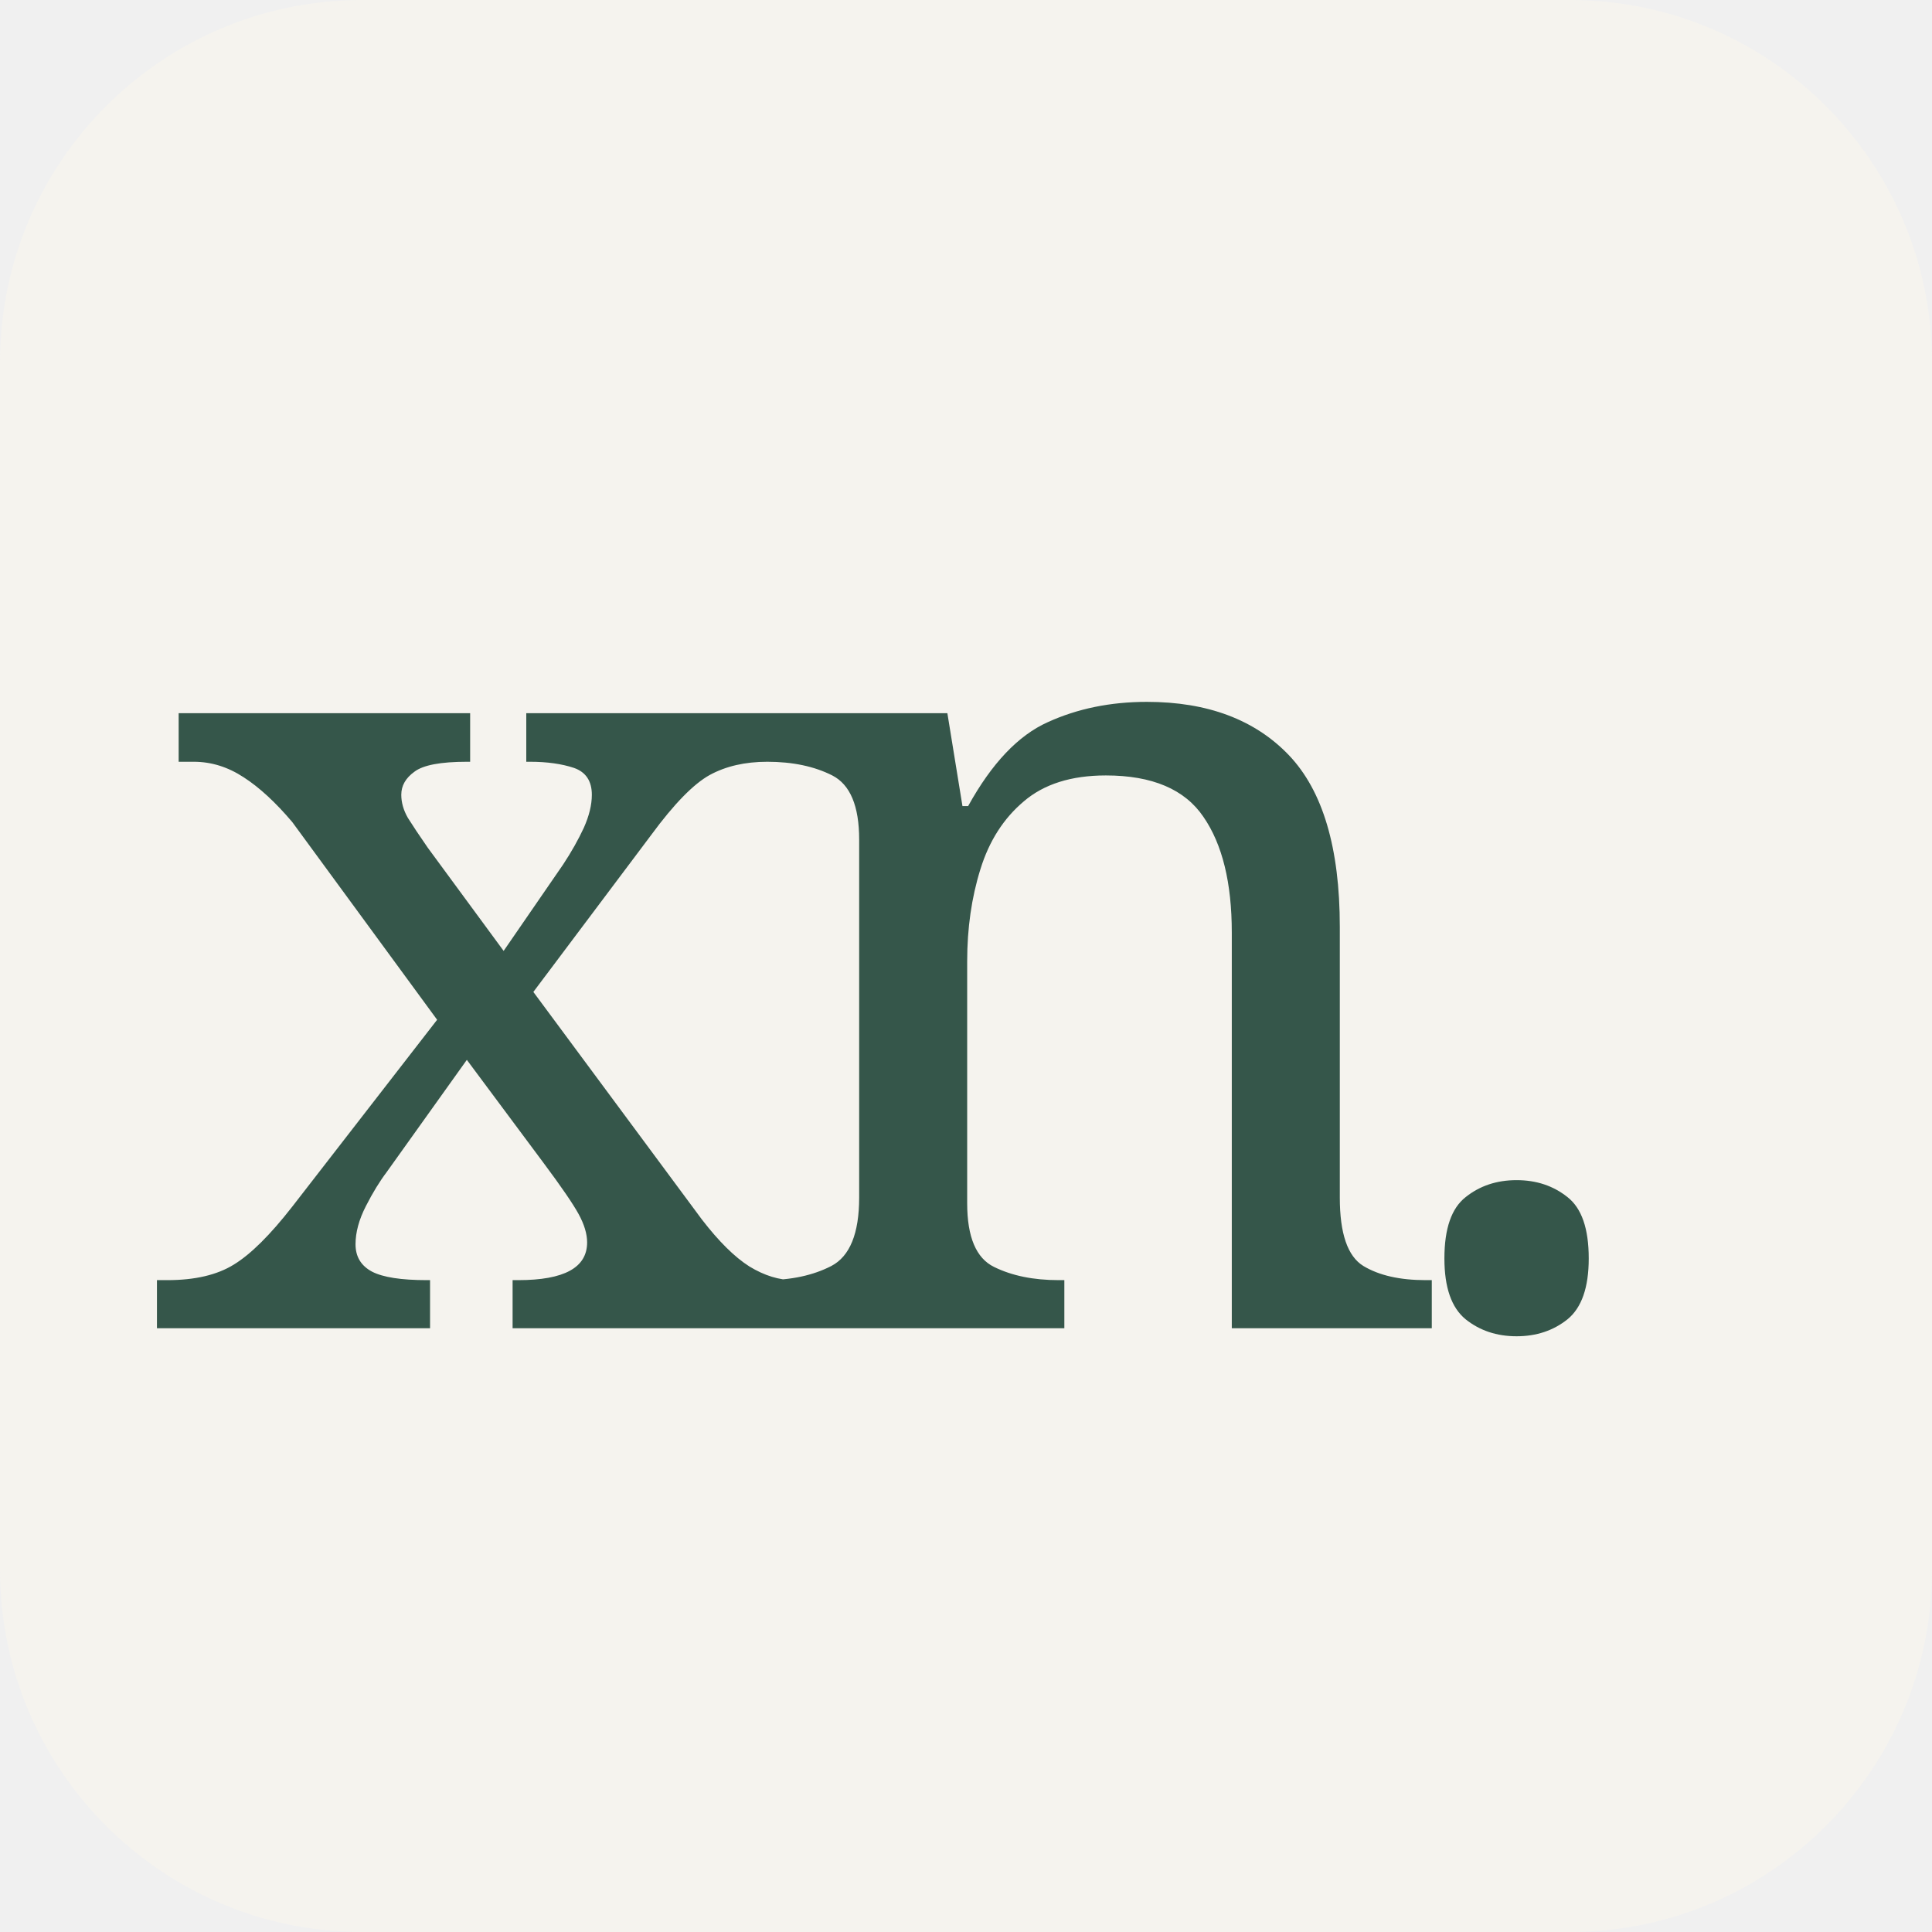
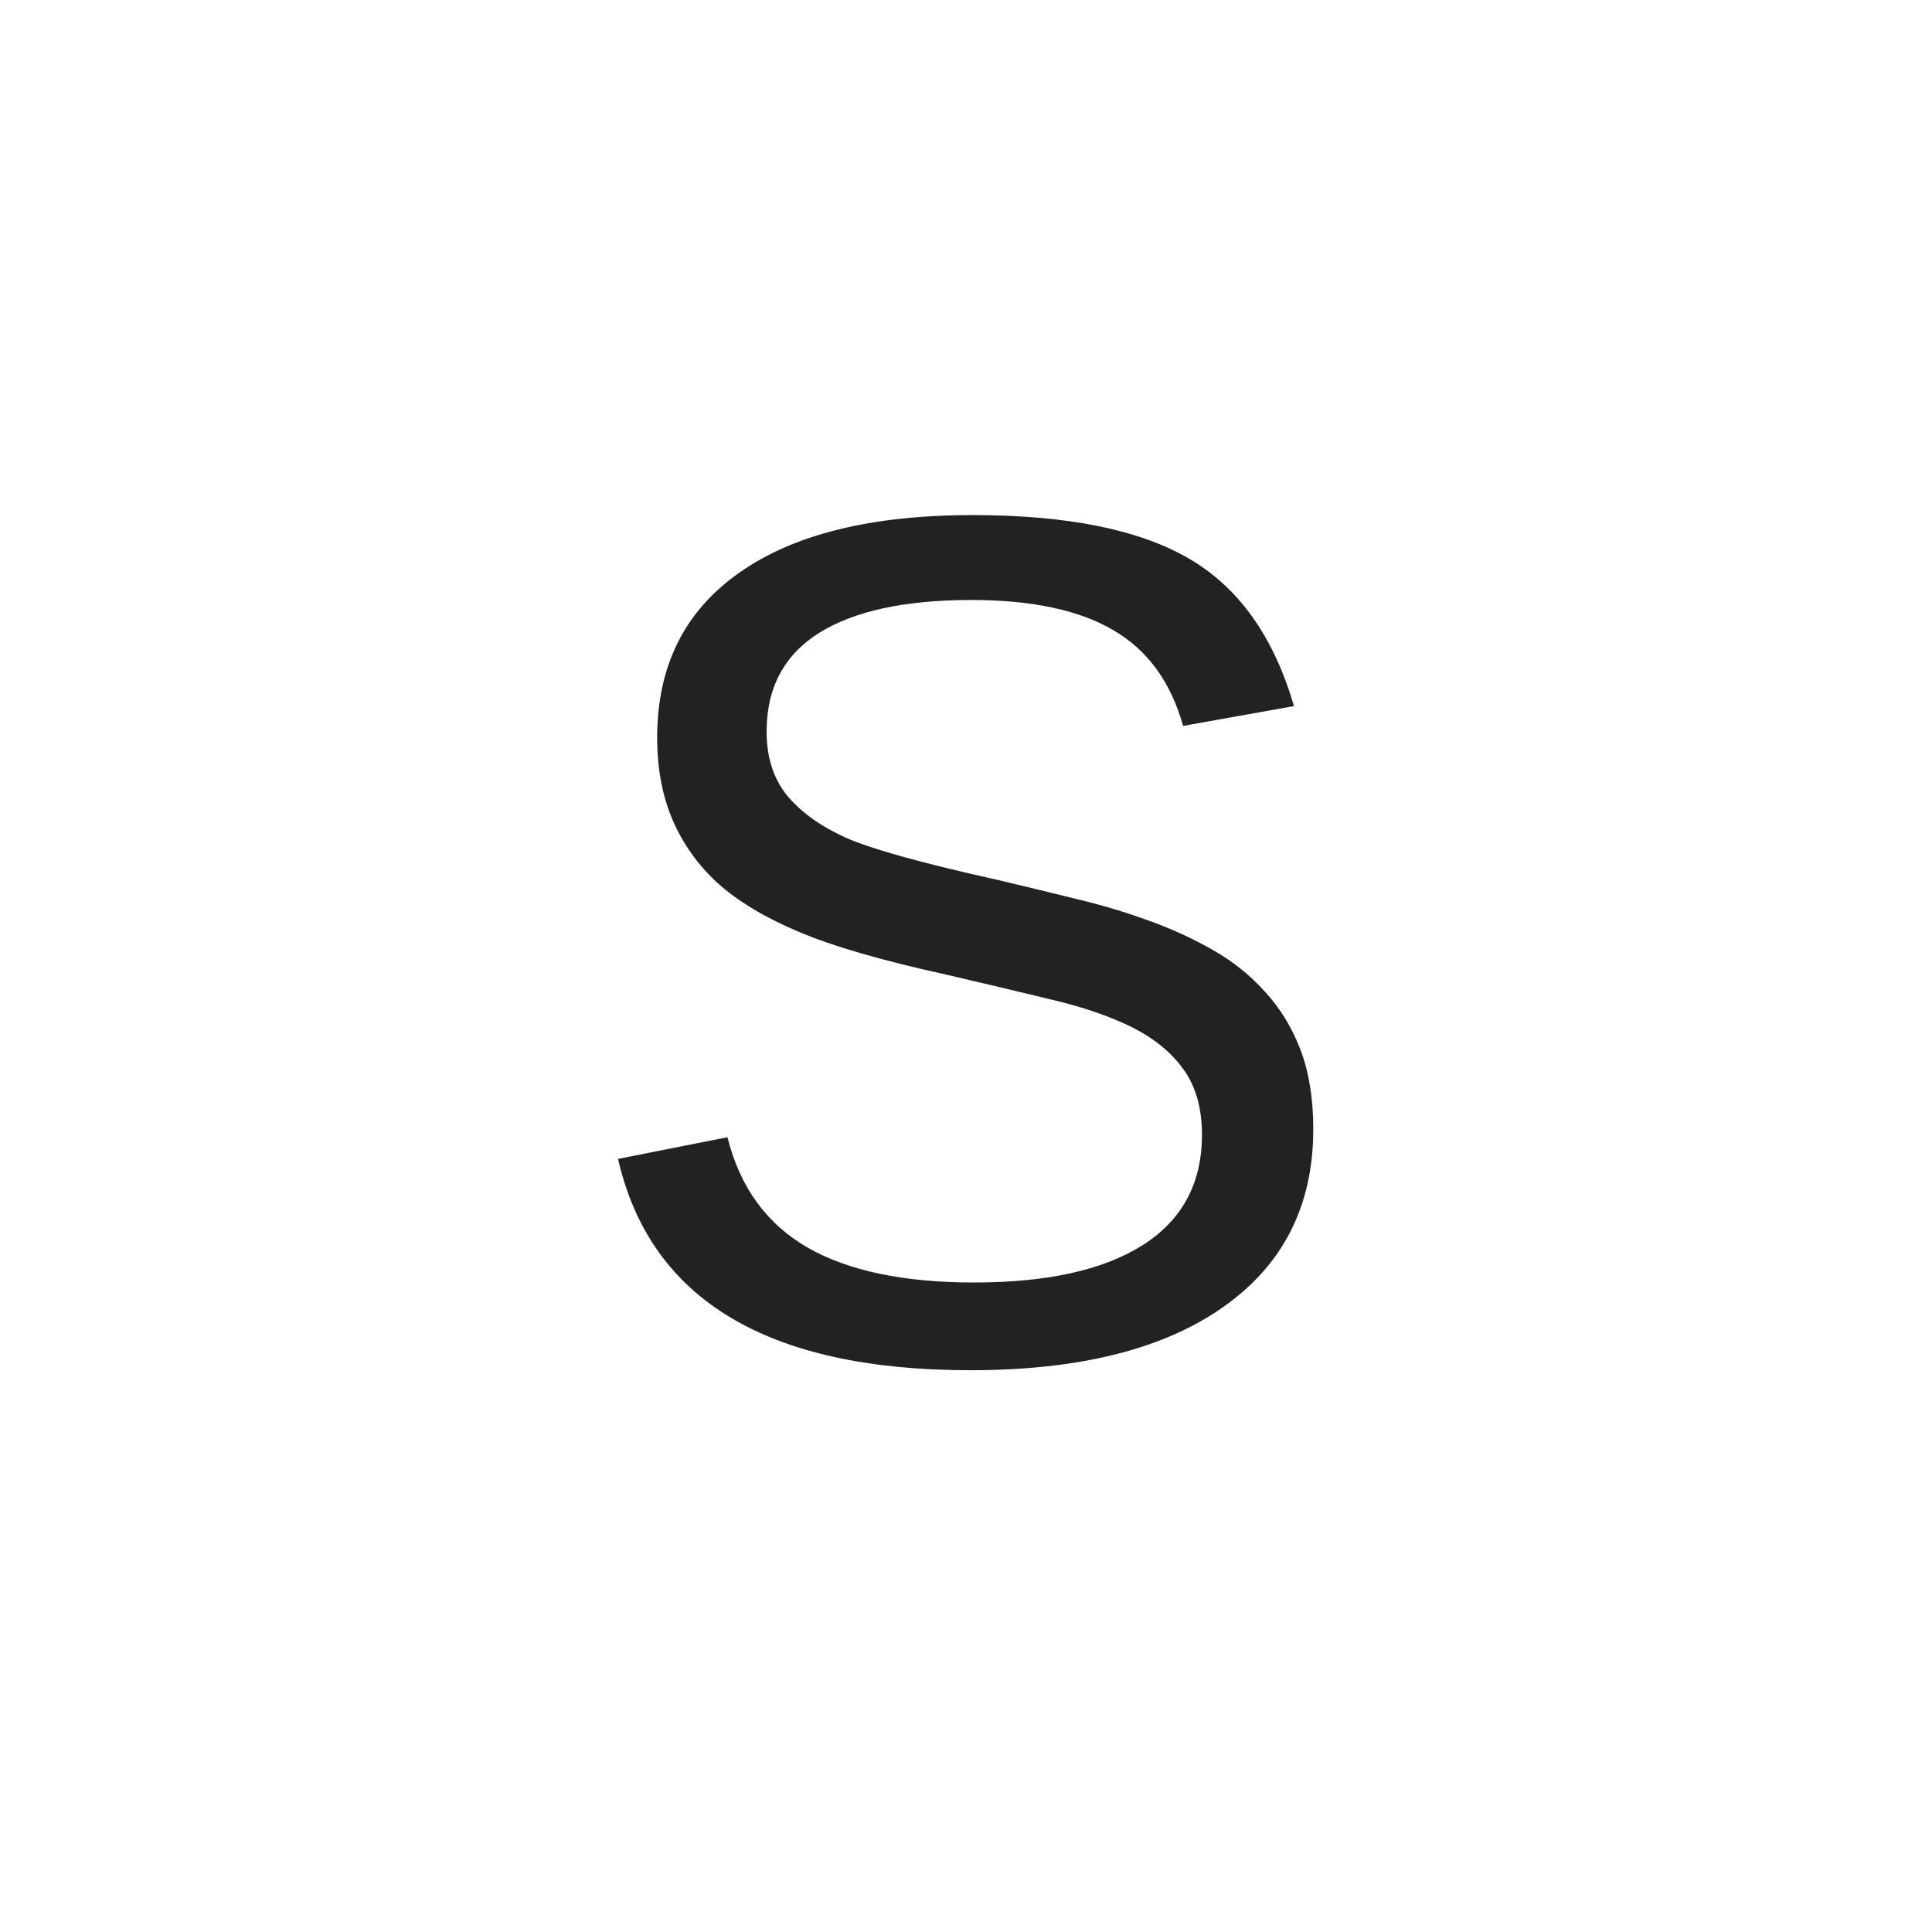
<svg xmlns="http://www.w3.org/2000/svg" viewBox="0 0 64 64">
-   <rect width="64" height="64" rx="12" fill="#f5f3ee" />
-   <text x="30" y="44" text-anchor="middle" font-family="Georgia,serif" font-size="38" letter-spacing="-3" fill="#35564a">xn.</text>
+   <rect width="64" height="64" fill="#fff" />
+   <text x="32" y="45" text-anchor="middle" font-family="Arial,sans-serif" font-size="40" fill="#222">S</text>
</svg>
